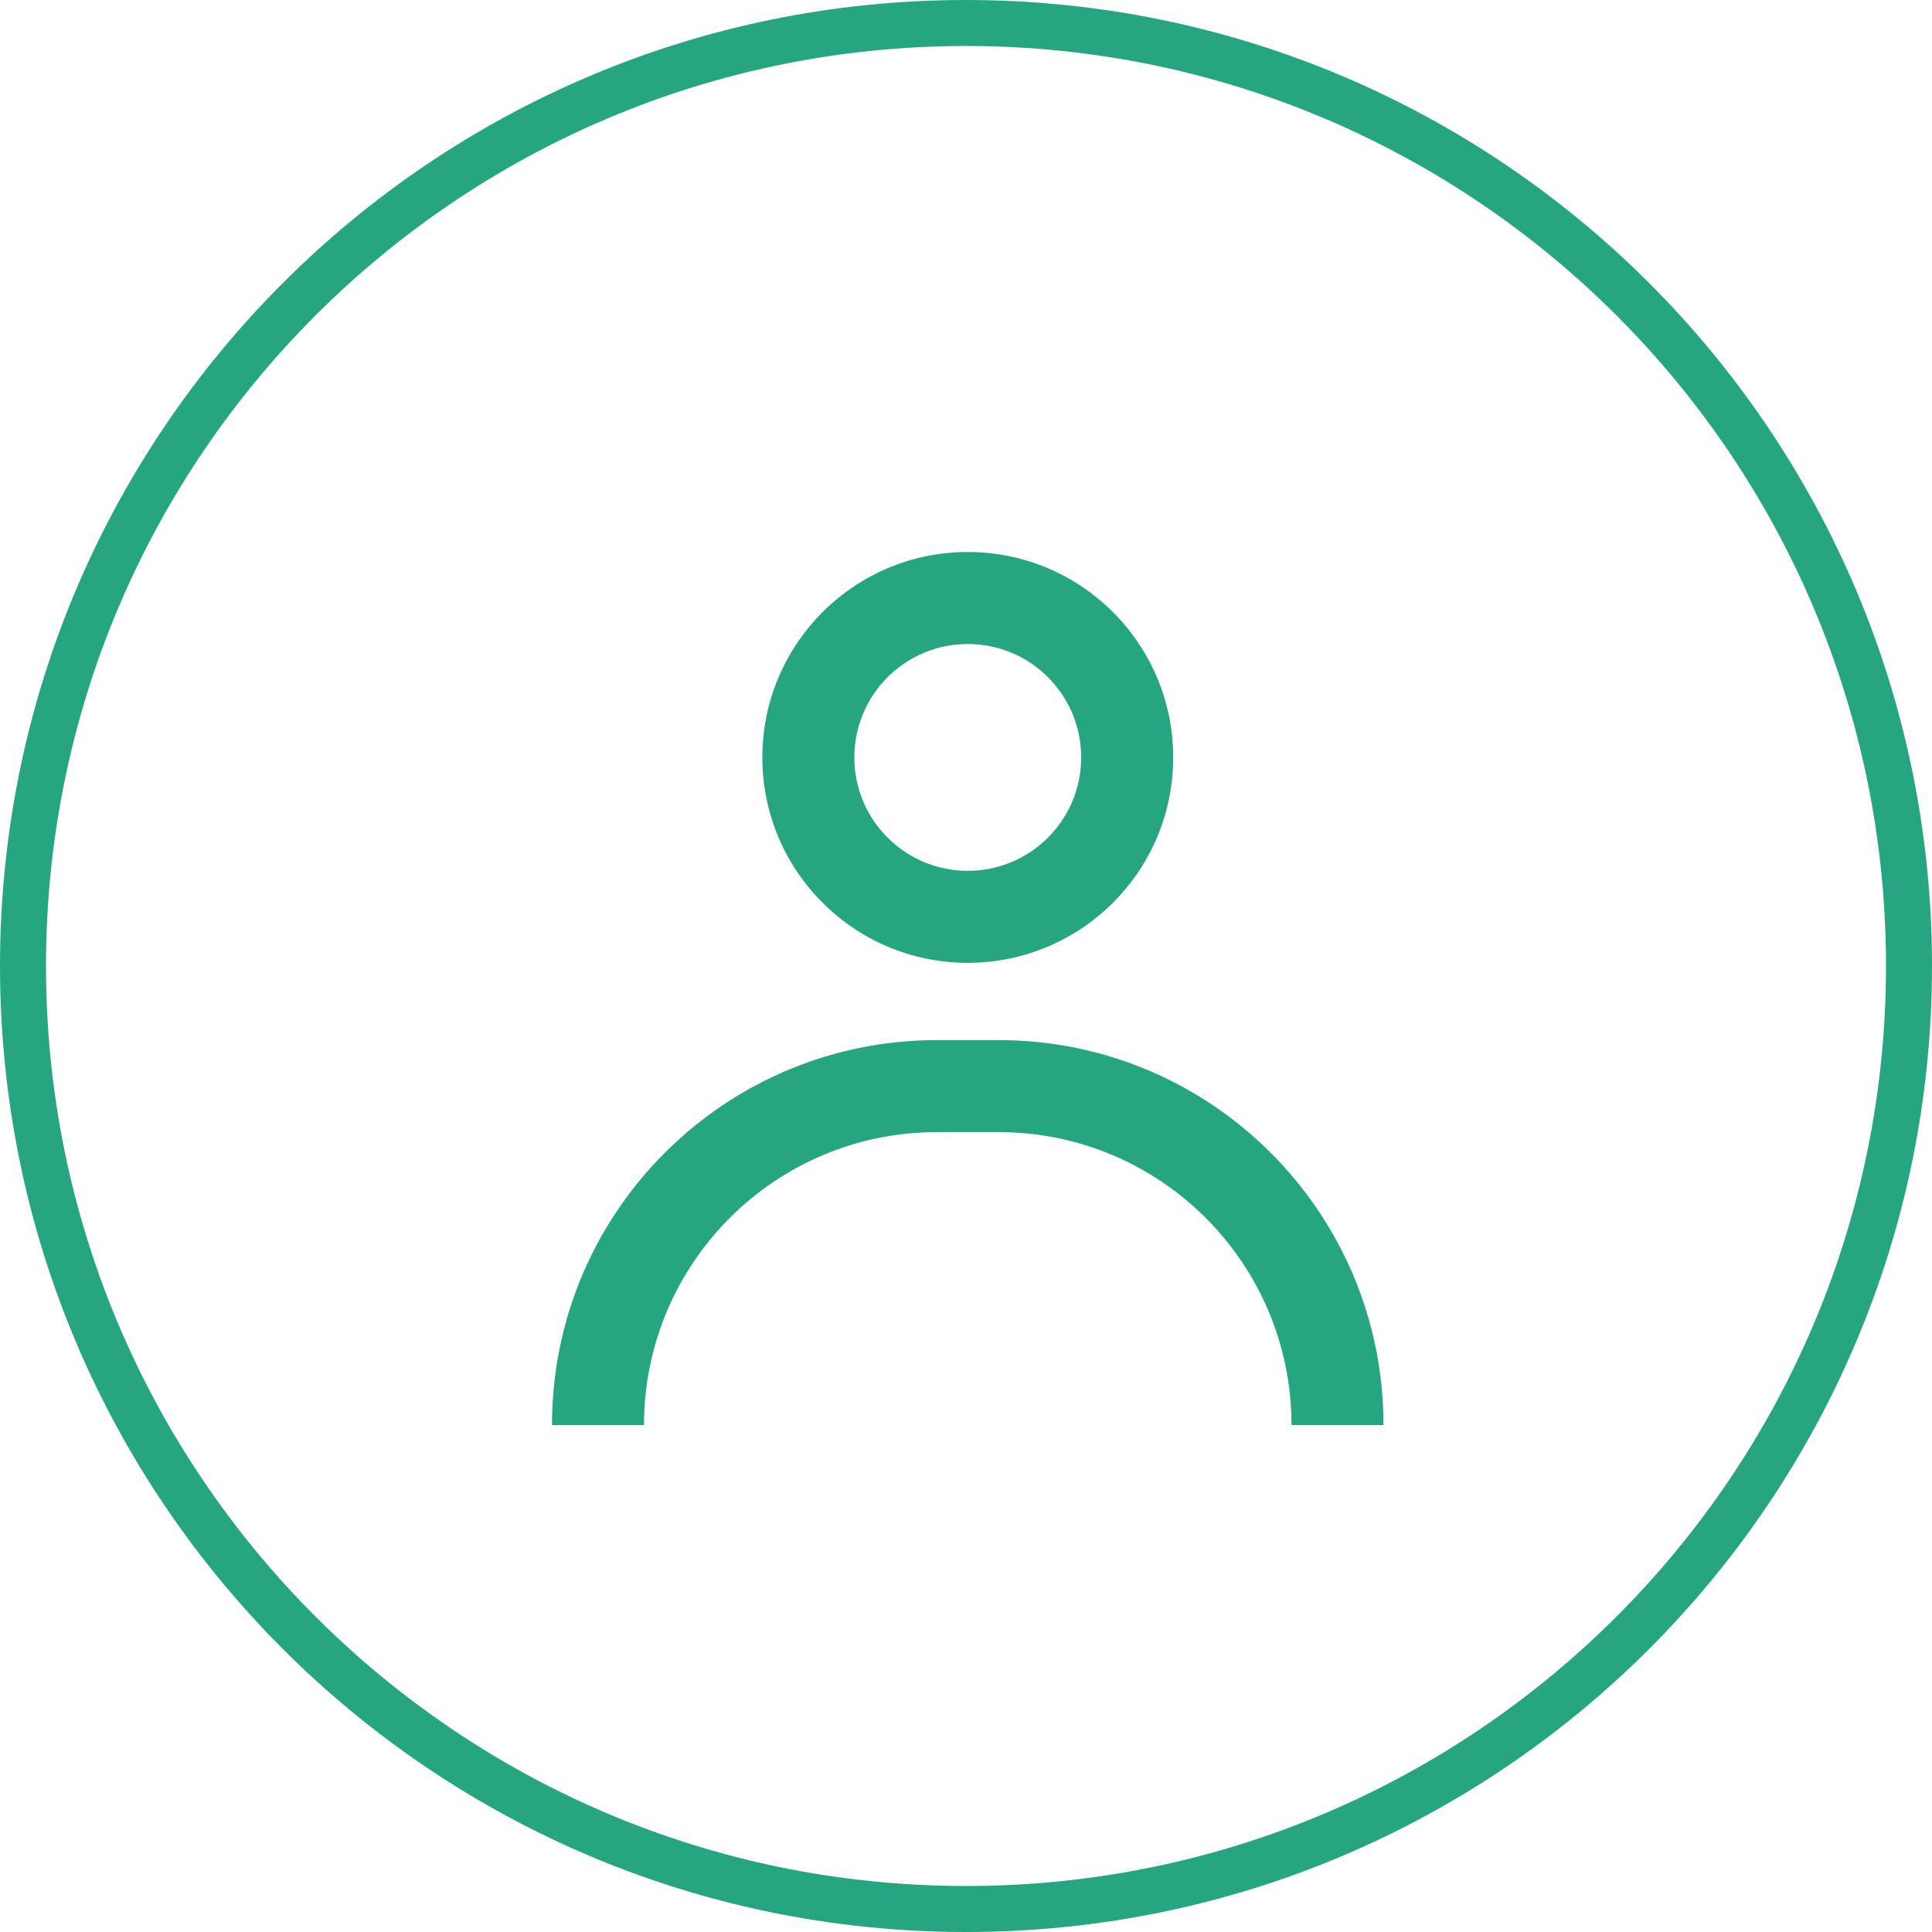
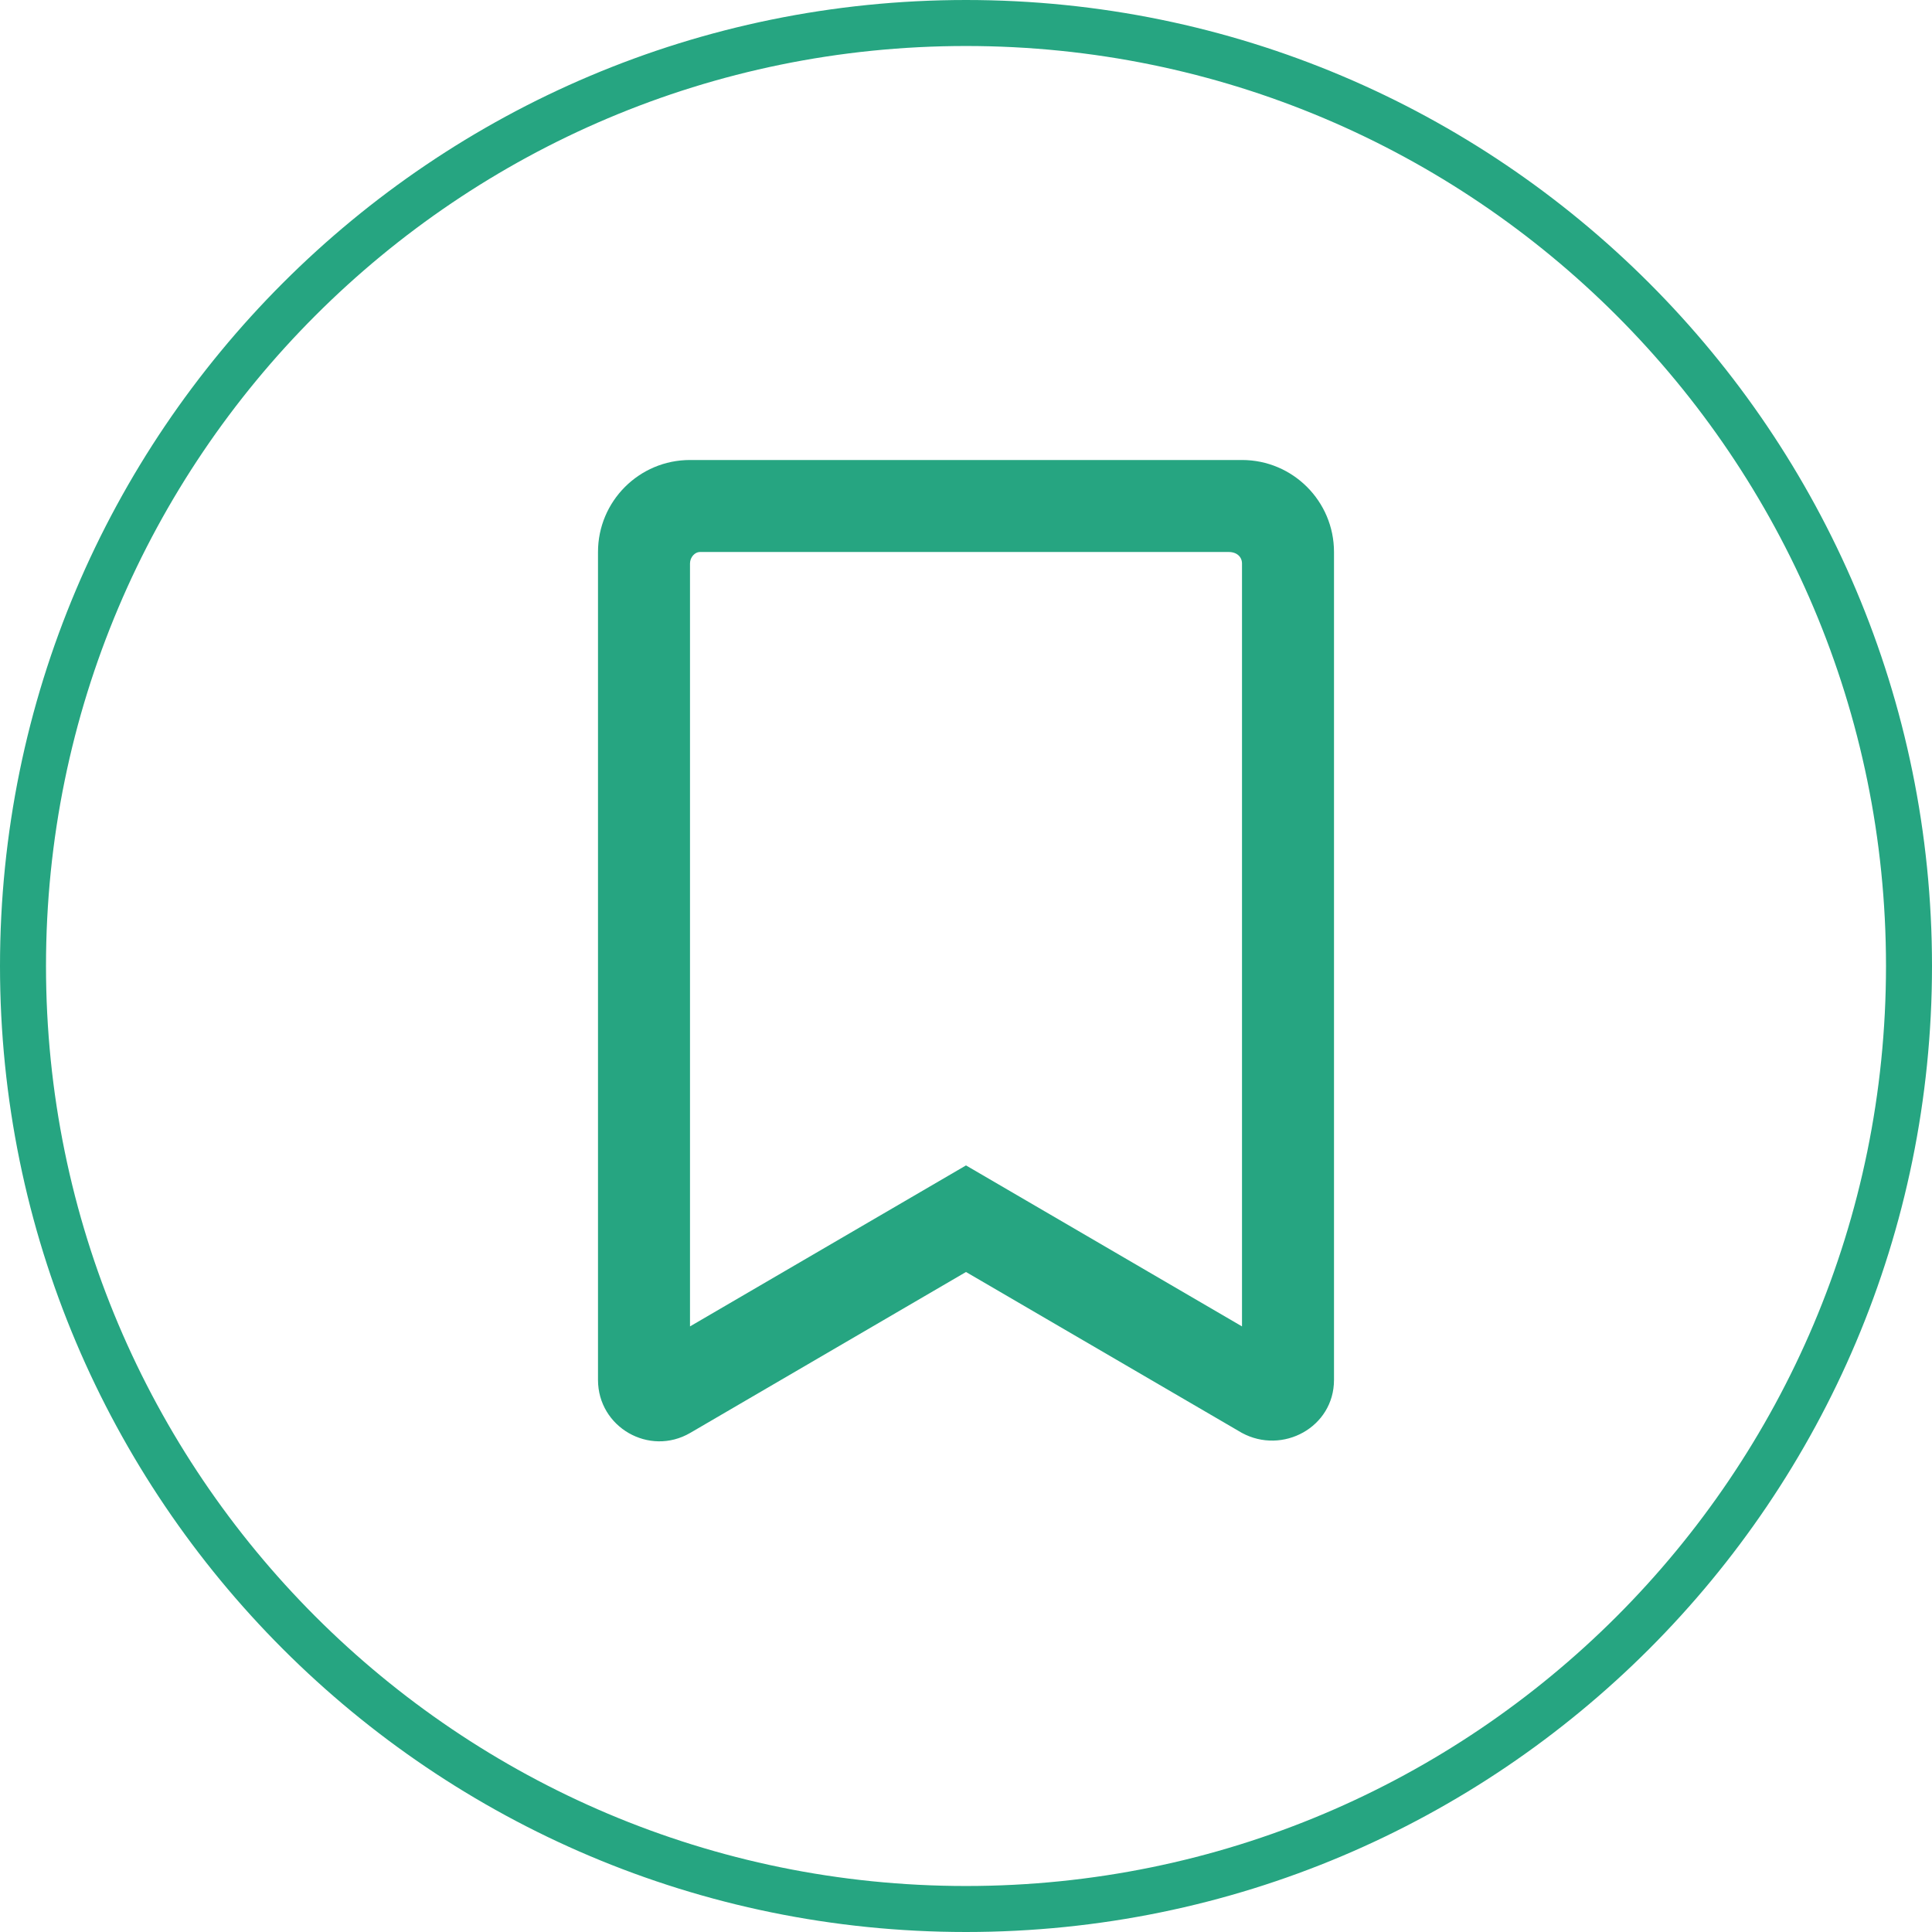
<svg xmlns="http://www.w3.org/2000/svg" width="42" height="42" viewBox="0 0 42 42" fill="none">
  <g id="simple-user">
-     <path id="Union" fill-rule="evenodd" clip-rule="evenodd" d="M21.038 14C22.4 14 23.504 15.104 23.504 16.466C23.504 17.827 22.4 18.931 21.038 18.931C19.677 18.931 18.573 17.827 18.573 16.466C18.573 15.104 19.677 14 21.038 14ZM25.504 16.466C25.504 13.999 23.504 12 21.038 12C18.572 12 16.573 13.999 16.573 16.466C16.573 18.932 18.572 20.931 21.038 20.931C23.504 20.931 25.504 18.932 25.504 16.466ZM20.368 22.611C15.747 22.611 12 26.357 12 30.979H14C14 27.462 16.851 24.611 20.368 24.611H21.708C25.225 24.611 28.076 27.462 28.076 30.979H30.076C30.076 26.357 26.33 22.611 21.708 22.611H20.368Z" fill="#26A581" />
    <rect x="0.5" y="0.5" width="41" height="41" rx="20.5" stroke="#26A581" />
+     <path id="Vector" d="M27 10H15C13.895 10 13 10.896 13 12V29.998C13 31.027 14.116 31.668 15.005 31.15L21 27.652L26.996 31.149C27.883 31.631 29 31.027 29 29.998V12C29 10.896 28.104 10 27 10ZM27 28.835L21 25.335L15 28.835V12.25C15 12.11 15.11 12 15.213 12H26.712C26.892 12 27 12.11 27 12.25V28.835Z" fill="#26A581" />
  </g>
</svg>
